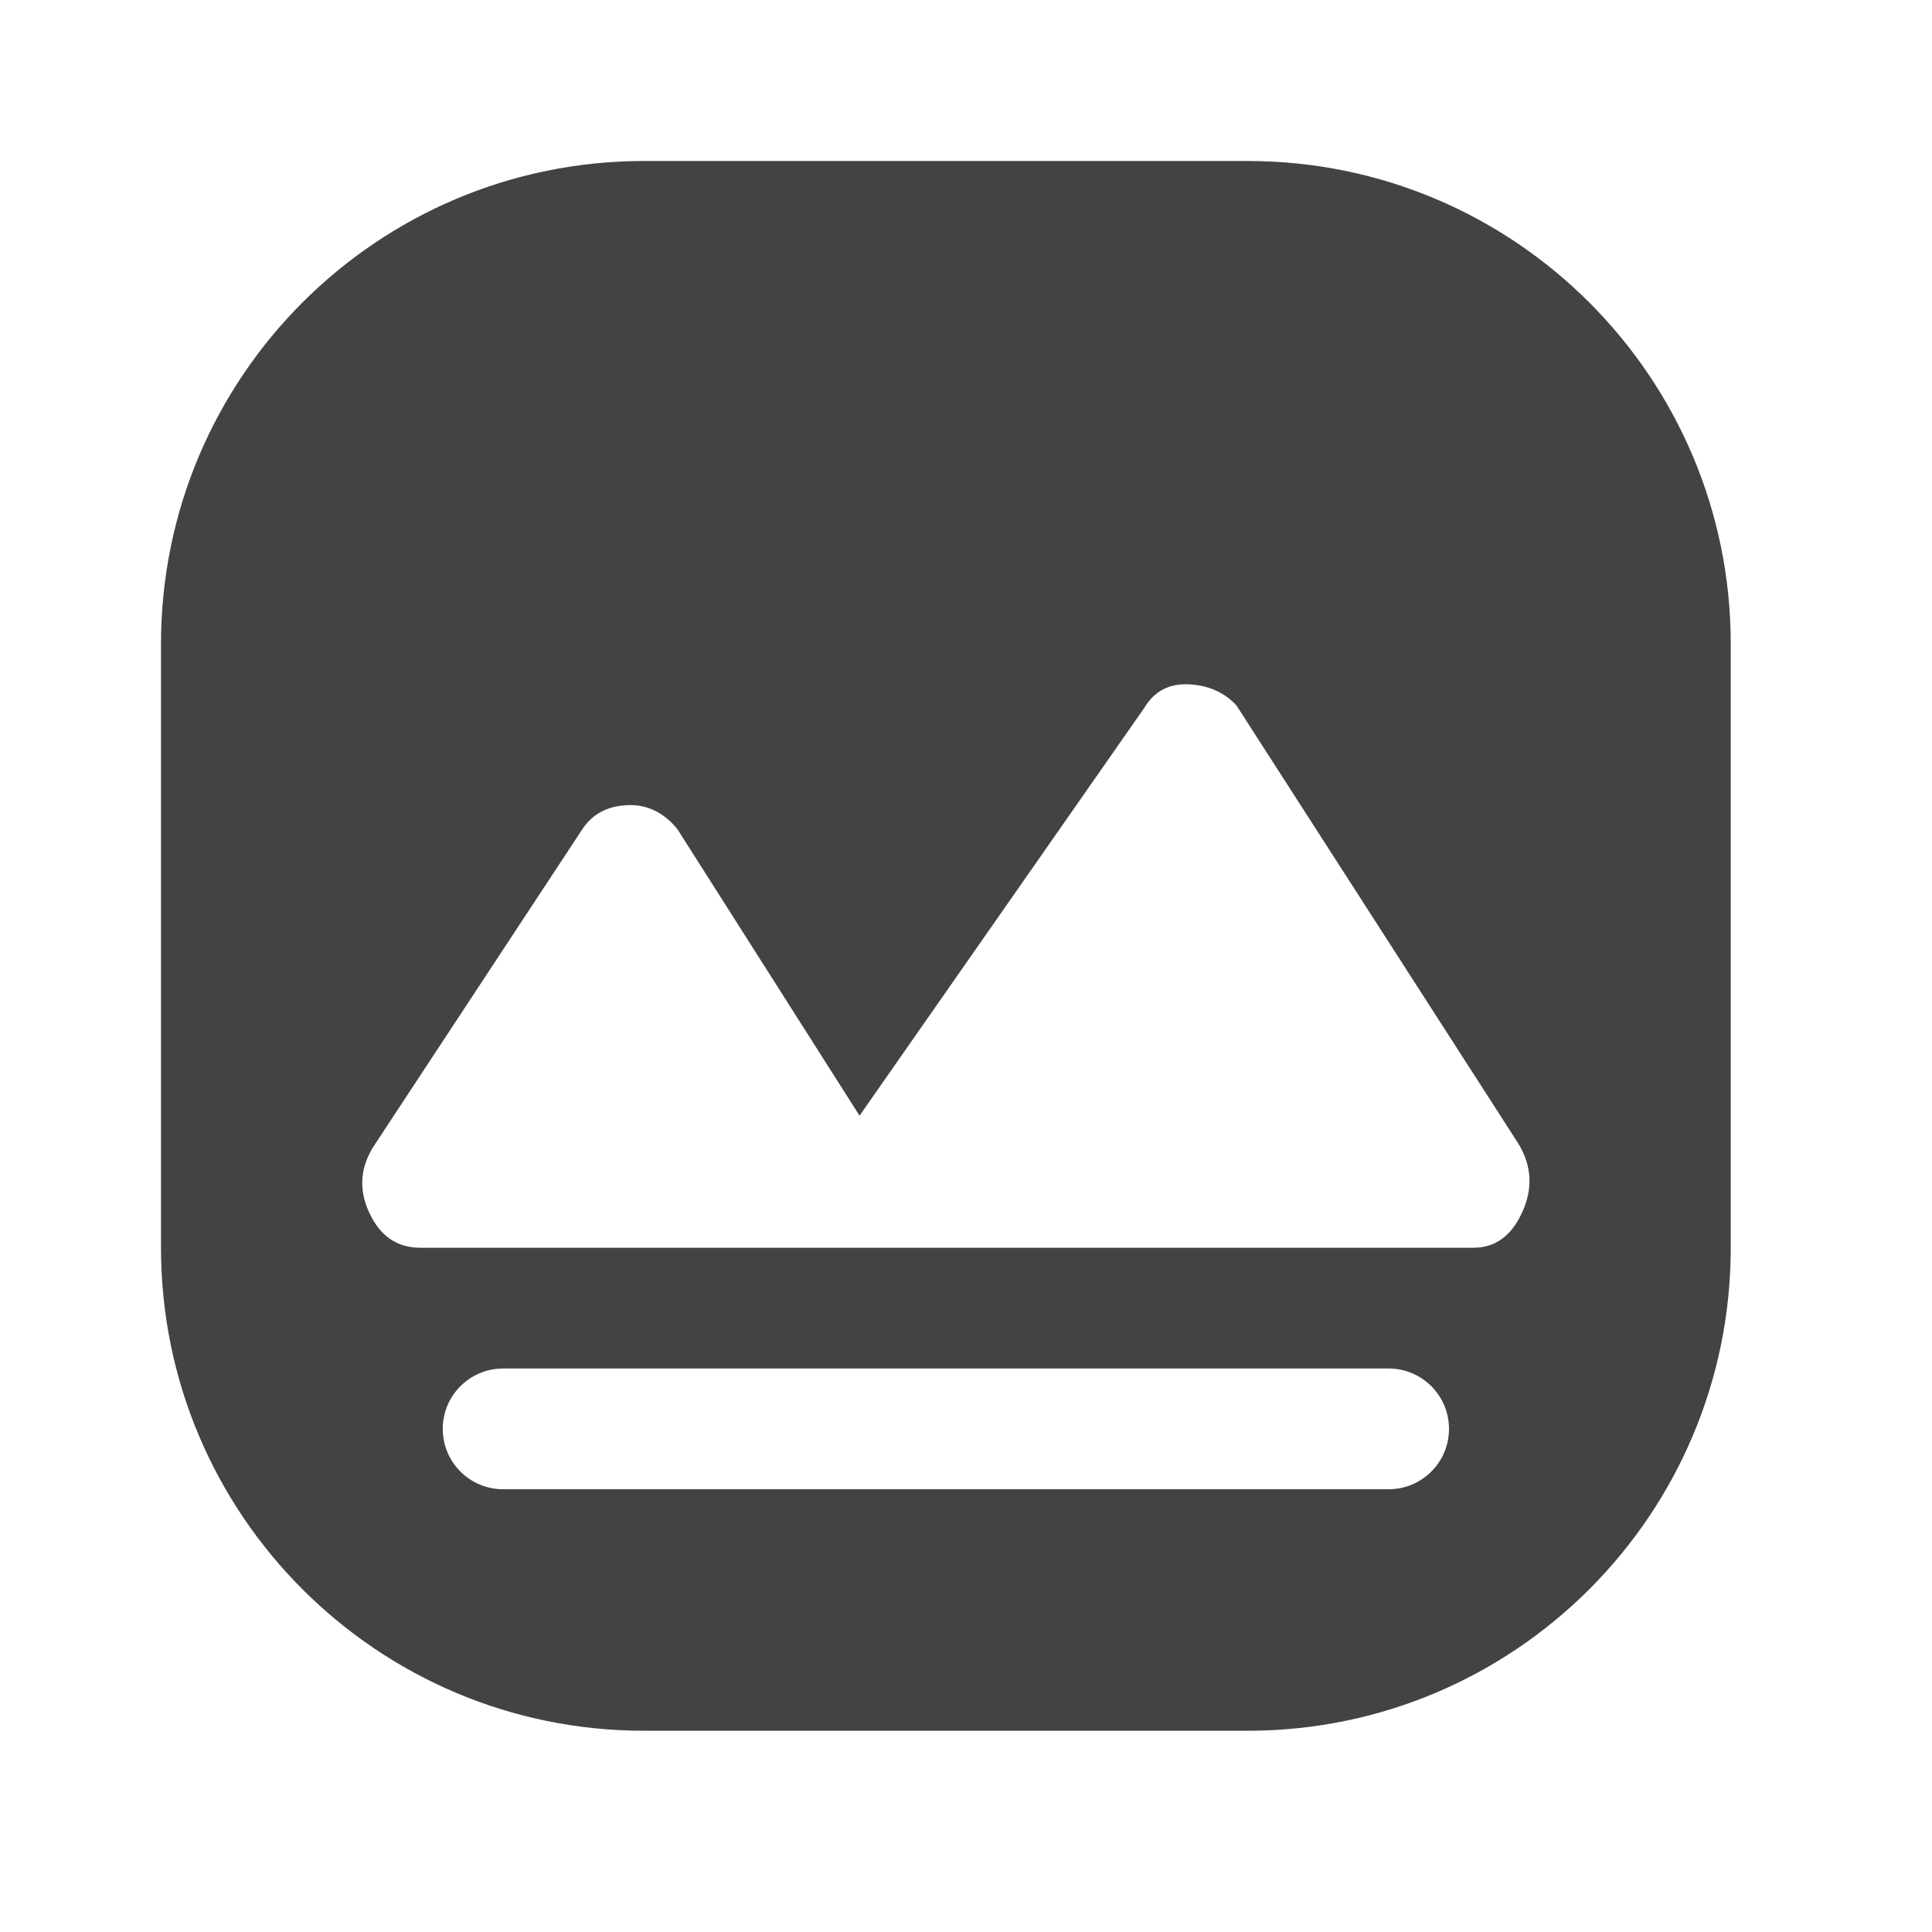
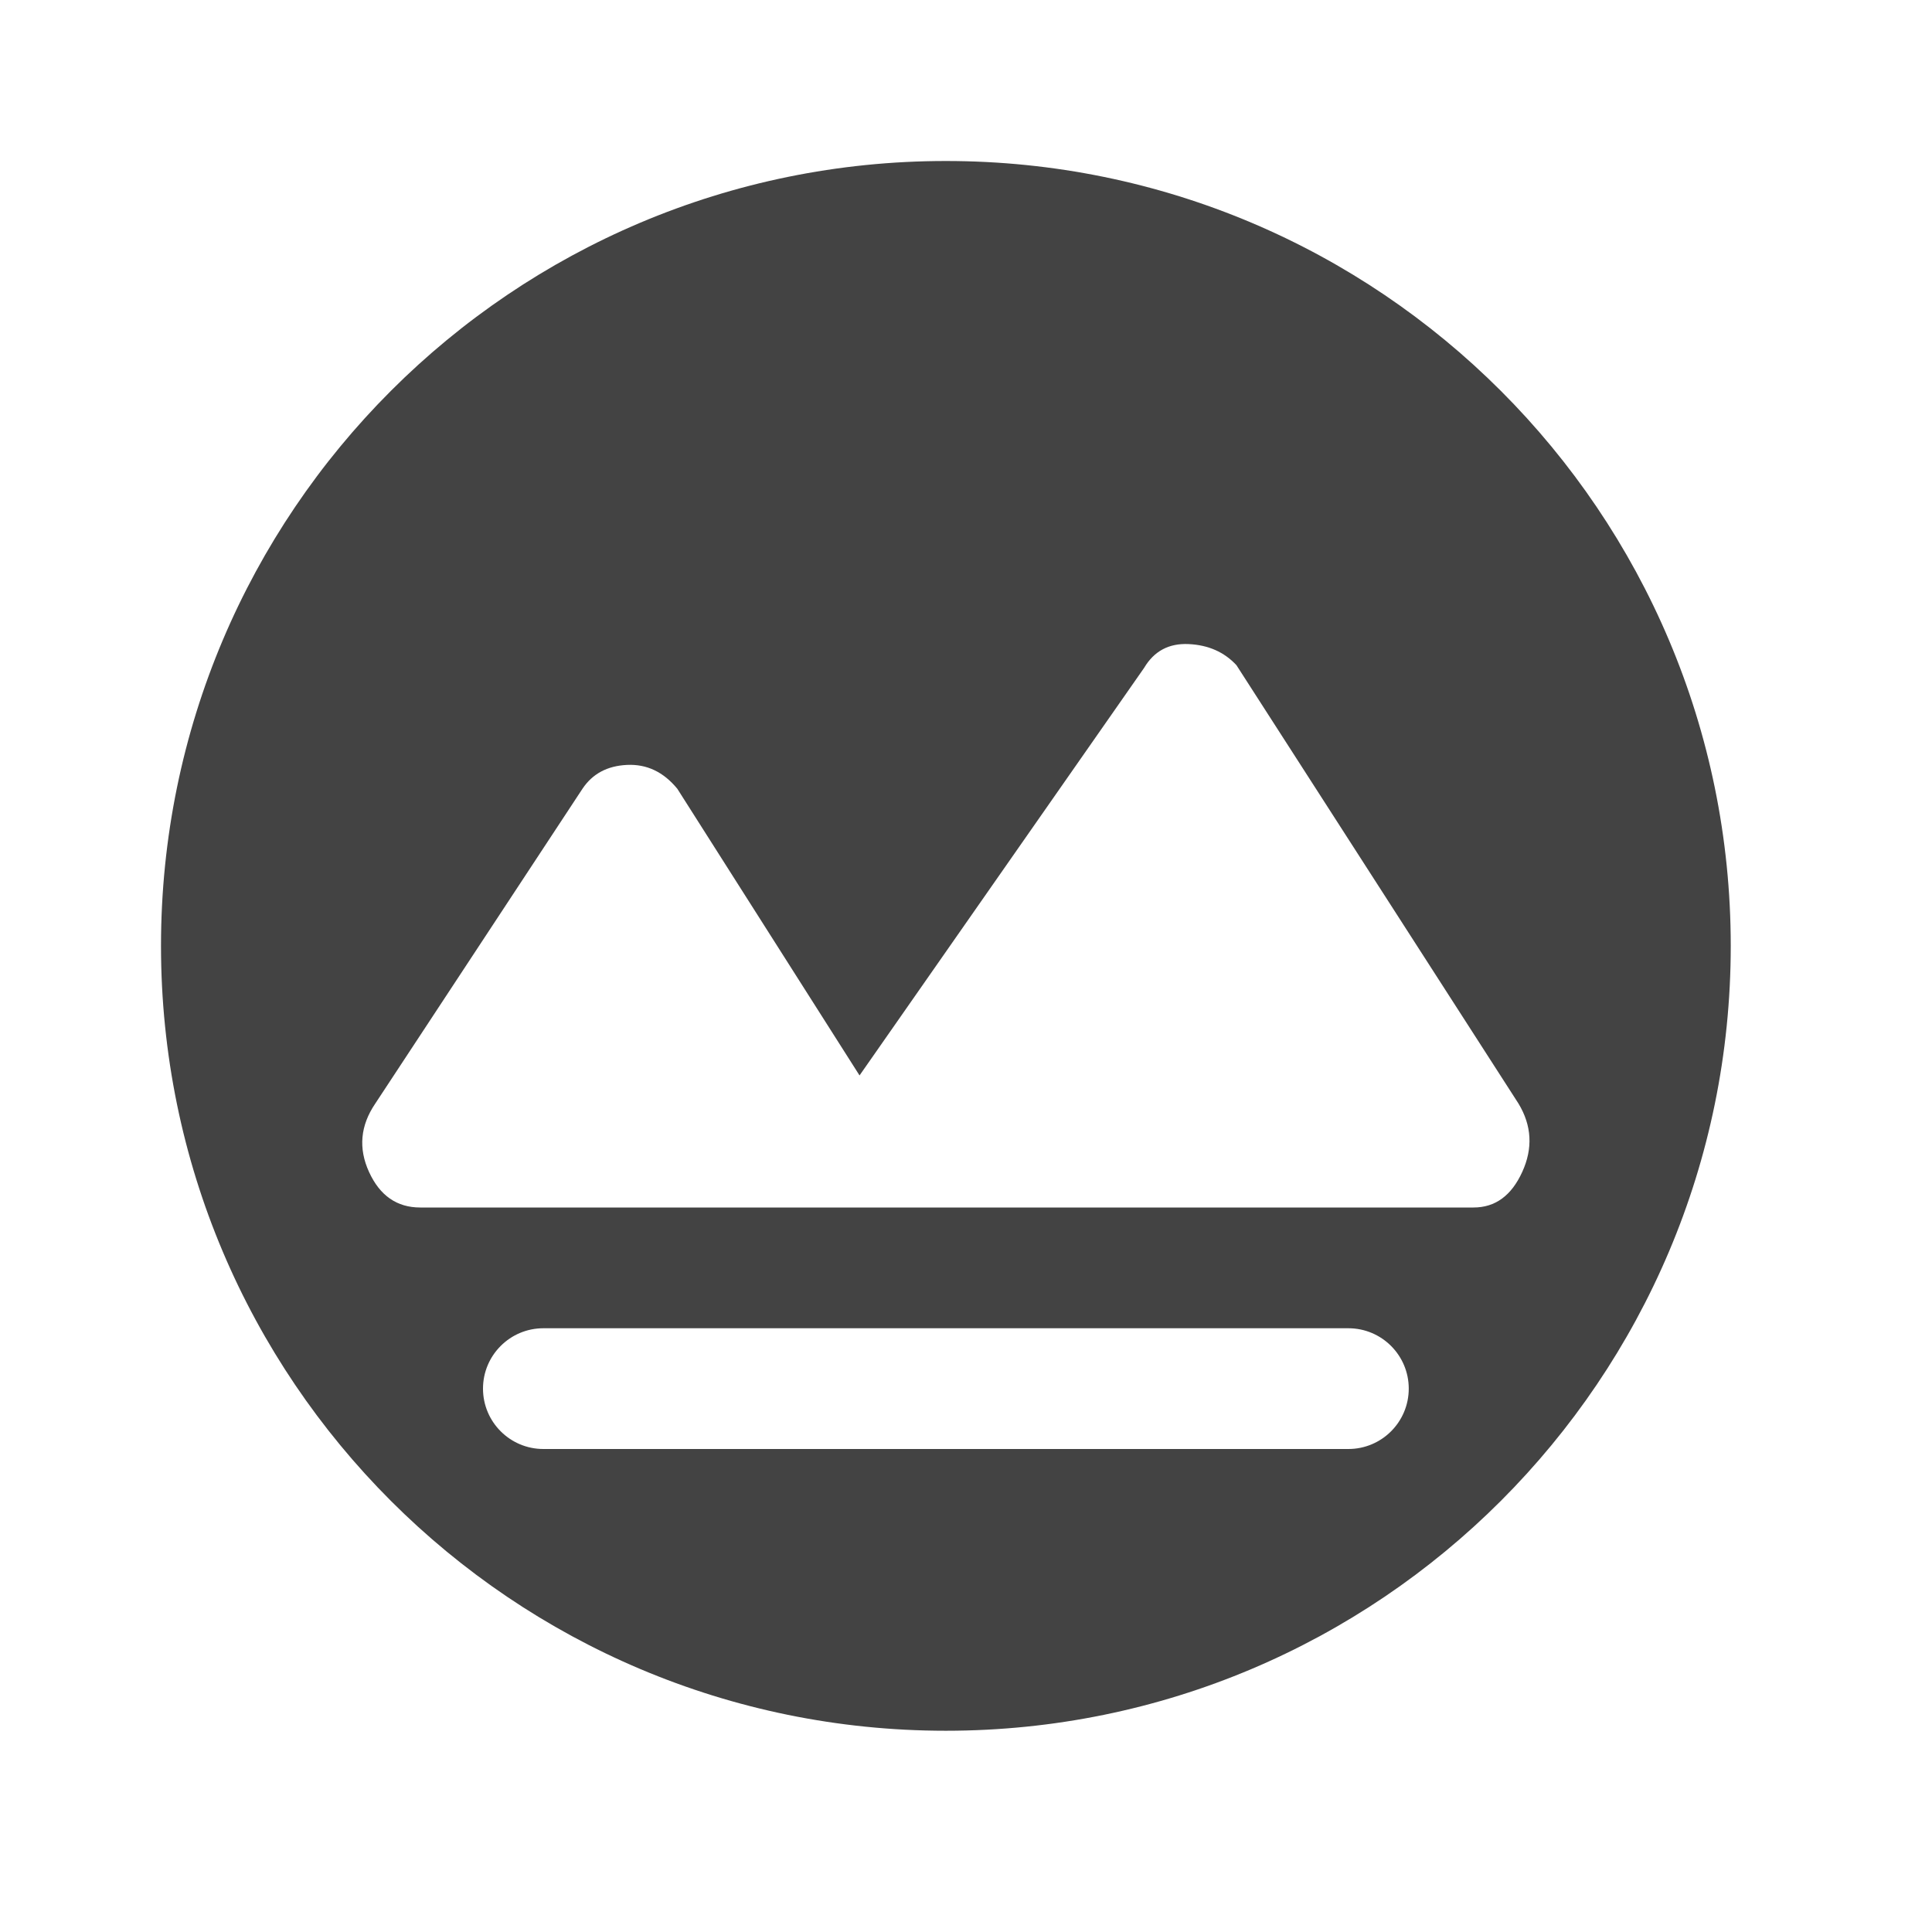
<svg xmlns="http://www.w3.org/2000/svg" width="48" height="48" viewBox="0 0 48 48" fill="none">
-   <path fill-rule="evenodd" clip-rule="evenodd" d="M4 16C4 9.373 9.373 4 16 4H31C37.627 4 43 9.373 43 16V31C43 37.627 37.627 43 31 43H16C9.373 43 4 37.627 4 31V16ZM11 35.5C11 34.672 11.672 34 12.5 34H34.5C35.328 34 36 34.672 36 35.5C36 36.328 35.328 37 34.5 37H12.5C11.672 37 11 36.328 11 35.5ZM36.61 31H10.44C9.862 31 9.438 30.706 9.169 30.118C8.9 29.531 8.952 28.964 9.324 28.417L14.471 20.597C14.719 20.225 15.088 20.027 15.578 20.004C16.068 19.981 16.484 20.178 16.828 20.597L21.355 27.719L28.424 17.595C28.672 17.176 29.041 16.979 29.531 17.002C30.021 17.025 30.416 17.2 30.719 17.526L37.726 28.417C38.057 28.964 38.088 29.531 37.819 30.118C37.551 30.706 37.148 31 36.61 31Z" fill="#434343" />
+   <path fill-rule="evenodd" clip-rule="evenodd" d="M4 23.5C4 12.73 12.73 4 23.5 4C34.27 4 43 12.73 43 23.5C43 34.27 34.27 43 23.5 43C12.73 43 4 34.27 4 23.5ZM12 34.5C12 33.672 12.672 33 13.5 33H33.5C34.328 33 35 33.672 35 34.5C35 35.328 34.328 36 33.5 36H13.5C12.672 36 12 35.328 12 34.5ZM36.61 30H10.44C9.862 30 9.438 29.706 9.169 29.118C8.9 28.531 8.952 27.964 9.324 27.417L14.471 19.597C14.719 19.225 15.088 19.027 15.578 19.004C16.068 18.981 16.484 19.178 16.828 19.597L21.355 26.719L28.424 16.595C28.672 16.176 29.041 15.979 29.531 16.002C30.021 16.025 30.416 16.2 30.719 16.526L37.726 27.417C38.057 27.964 38.088 28.531 37.819 29.118C37.551 29.706 37.148 30 36.61 30Z" fill="#434343" />
</svg>
